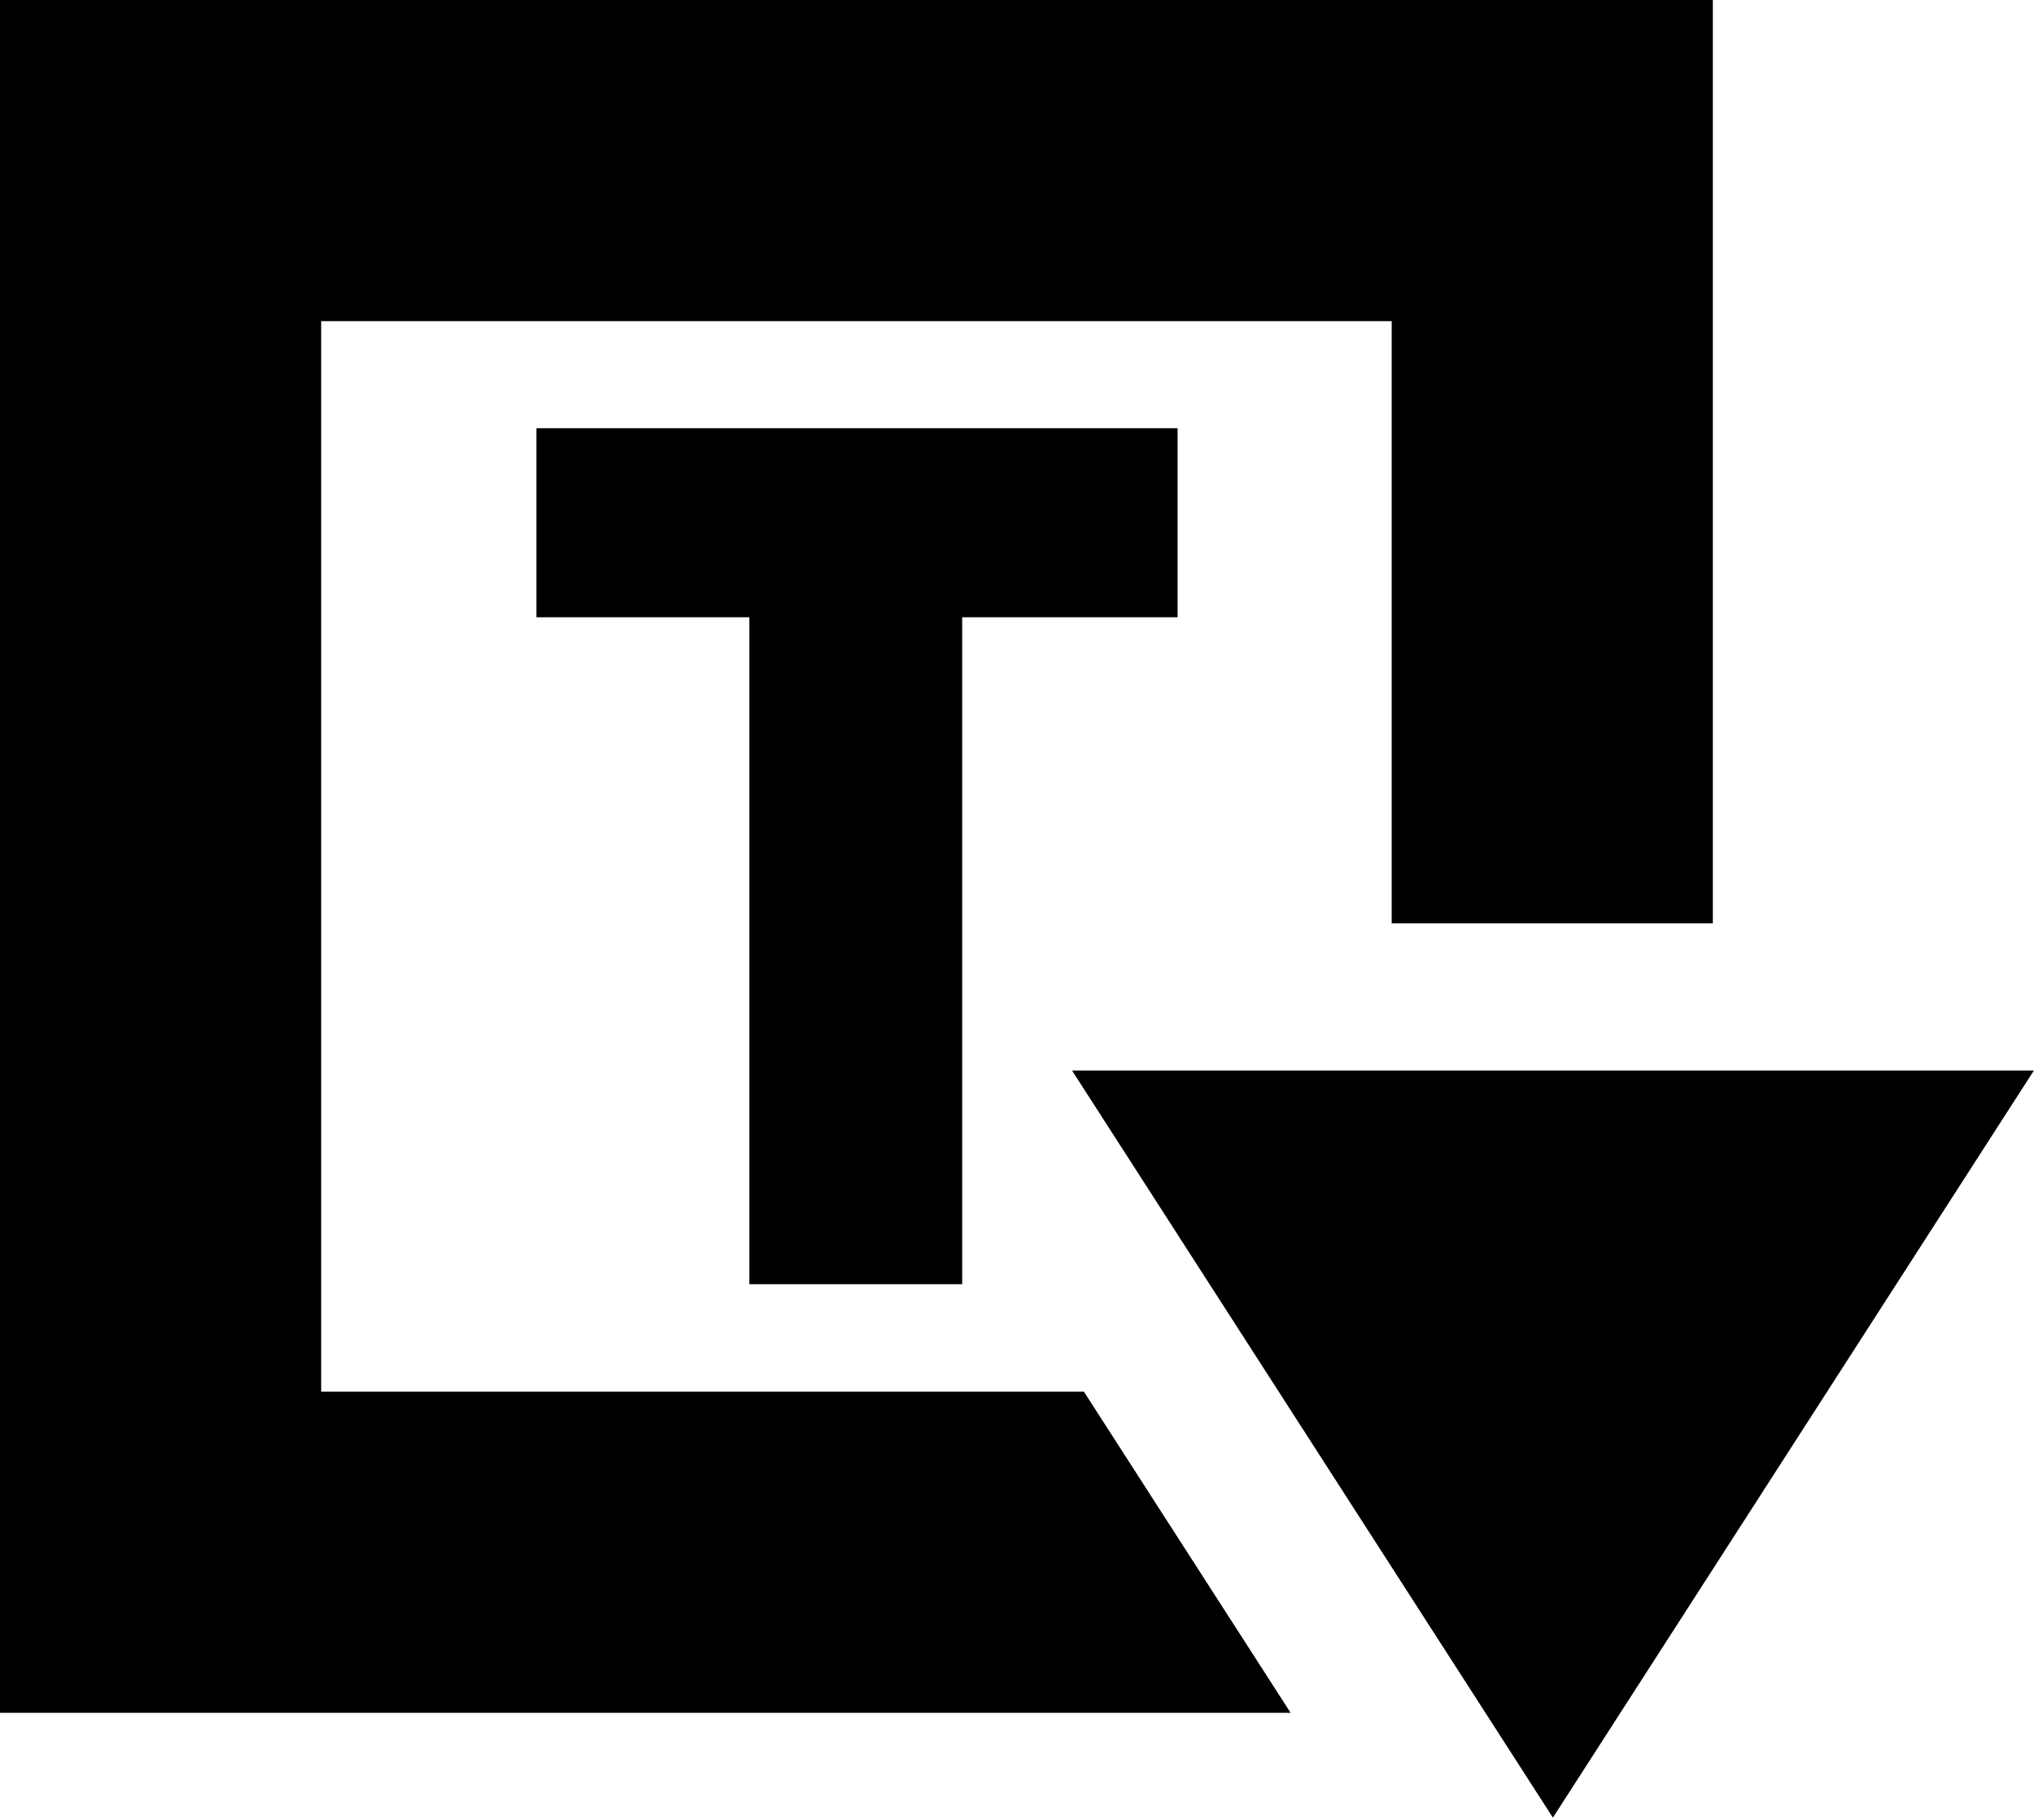
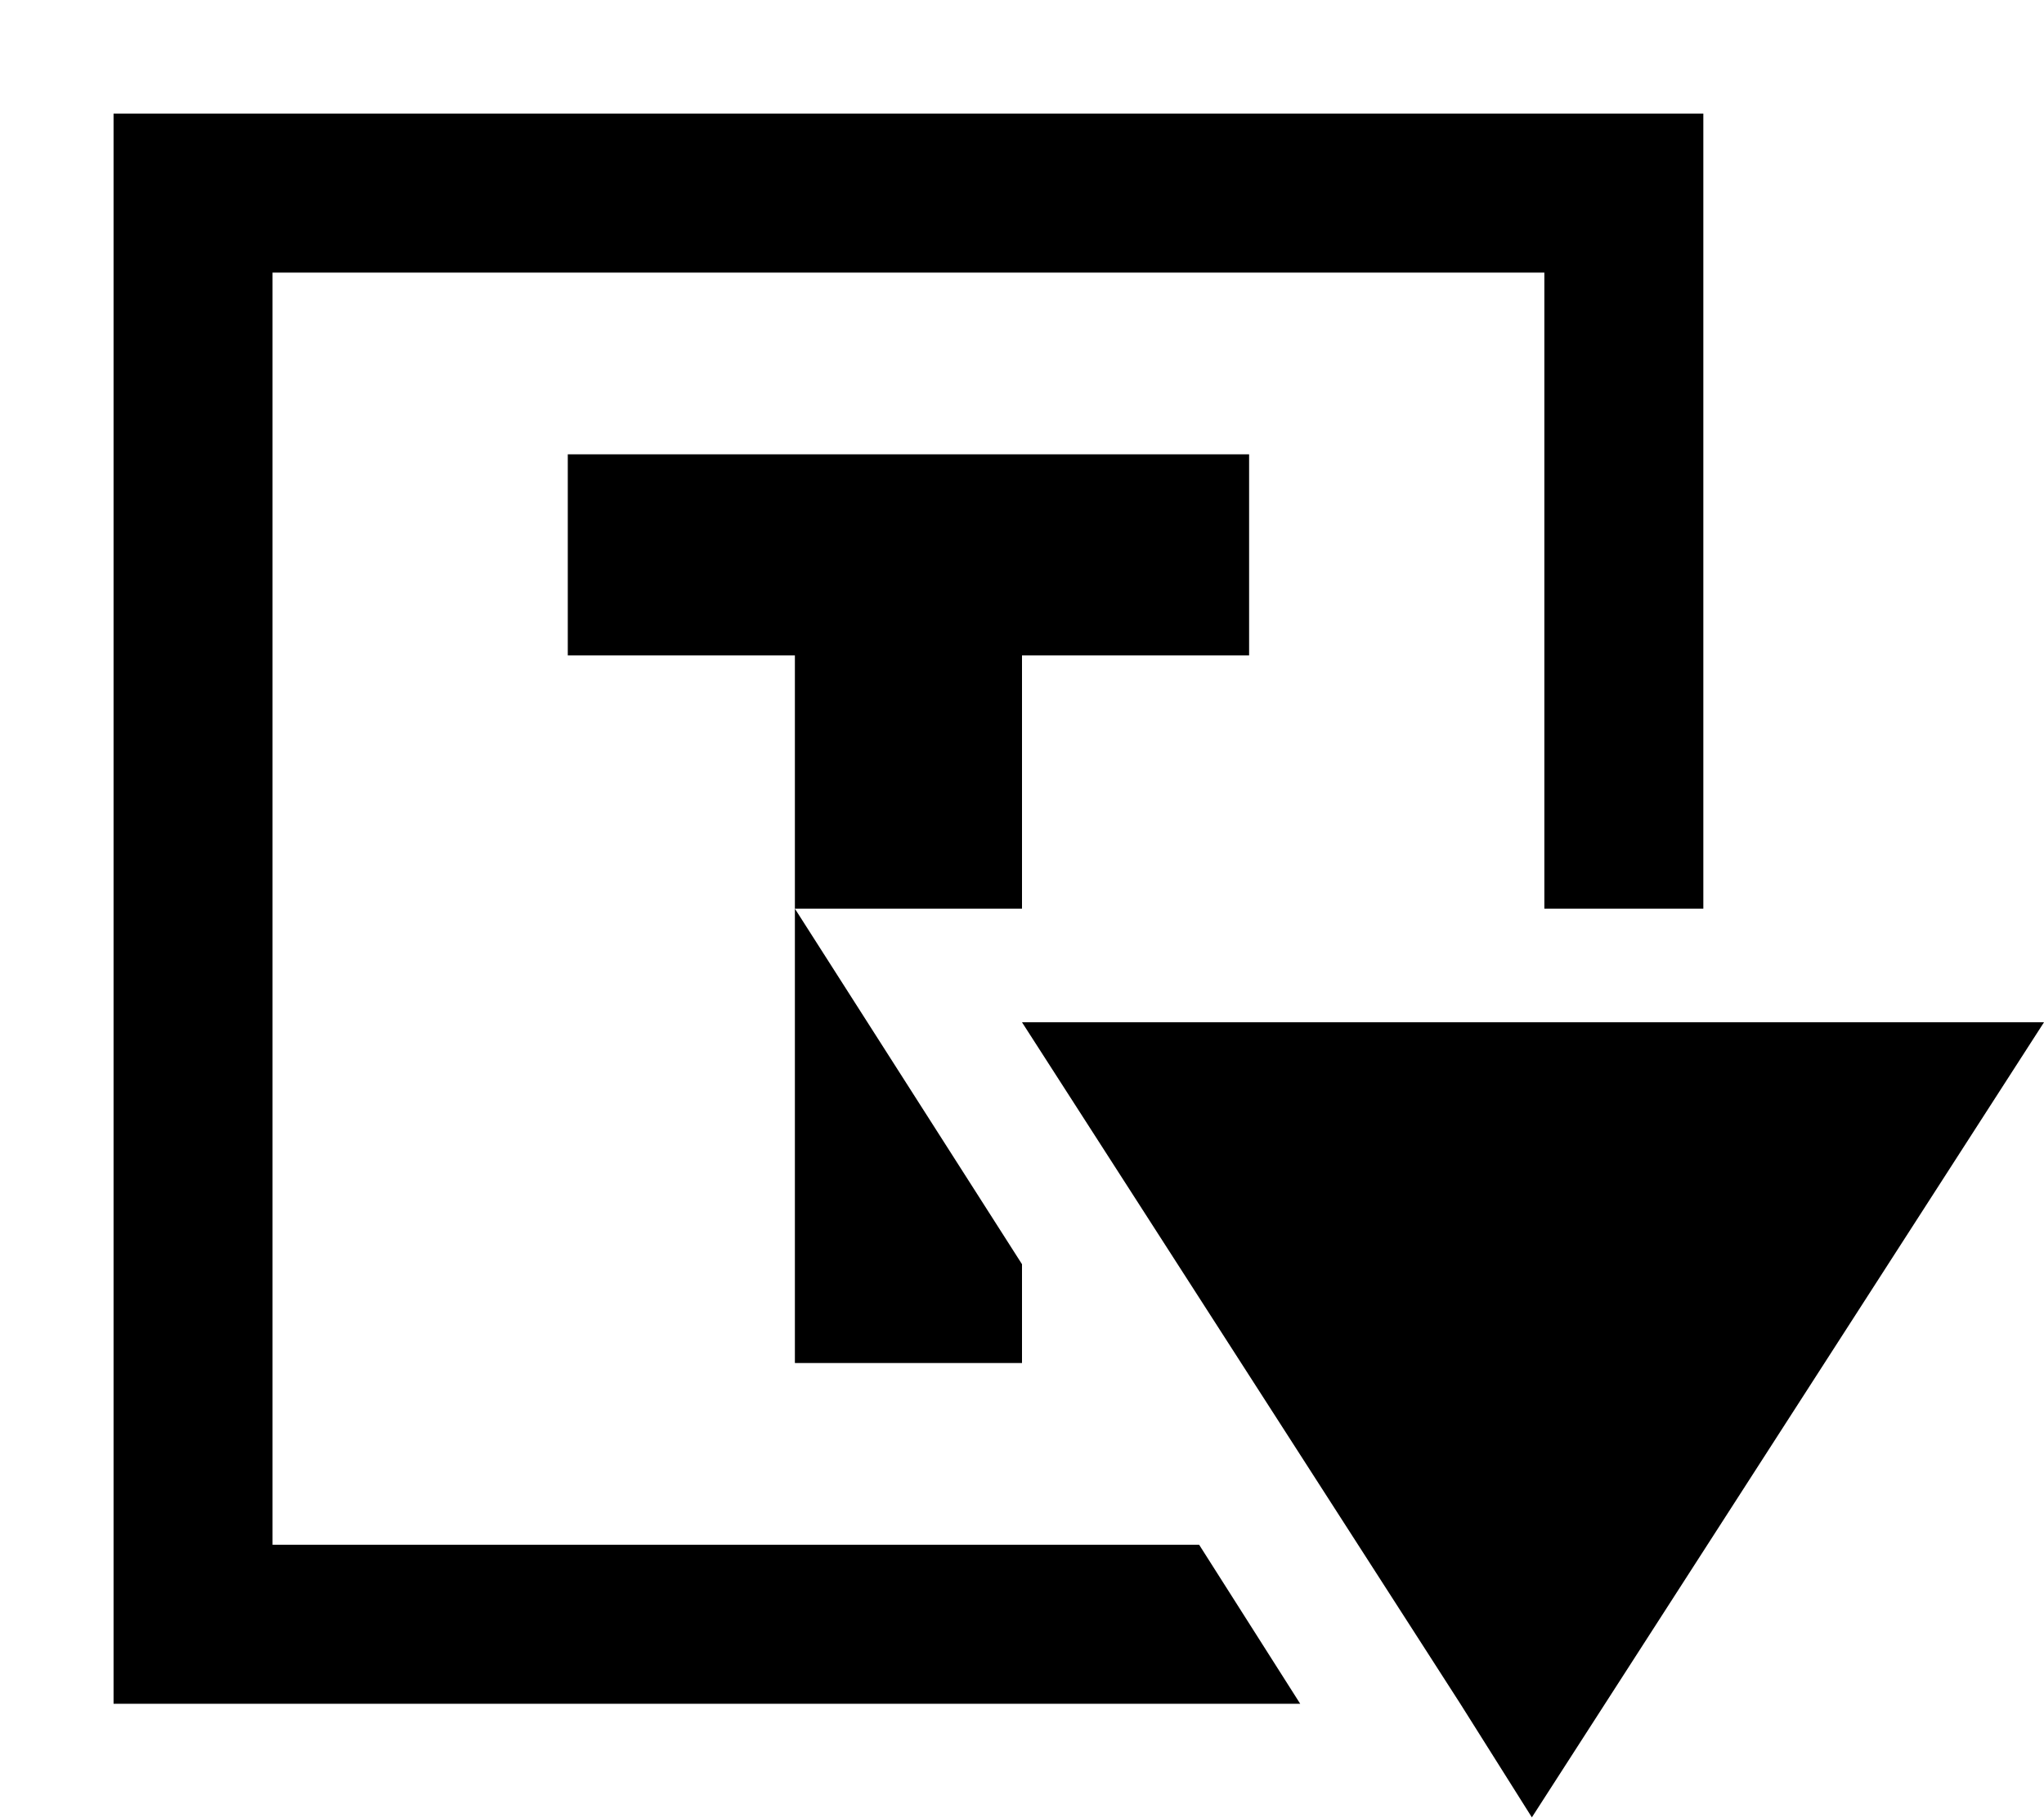
- <svg xmlns="http://www.w3.org/2000/svg" id="Layer_1" data-name="Layer 1" width="19" height="17" viewBox="0 0 19 17">
-   <path d="M10.014,10l2.951,4.585,1.499,2.329v-0l.042.065L18.999,10ZM3,13V3H13V8.625h3V0H0V16H12.056L10.125,13Z" />
-   <path d="M8.988,11.996H7V5.766H5.011V4H11V5.766H8.988Z" />
+ <svg xmlns="http://www.w3.org/2000/svg" viewBox="0 0 18 16">
+   <g id="Layer_1" data-name="Layer 1">
+     <path d="M9,9l3.59,5.58.27.42.63,1L18,9ZM2.4,13.6V2.4H13.6V8H15V1H1V15H11.45l-.89-1.4ZM9,12v-.87L7,8v4ZM9,5.77h2V4H5V5.77H7V8H9Z" />
+   </g>
</svg>
